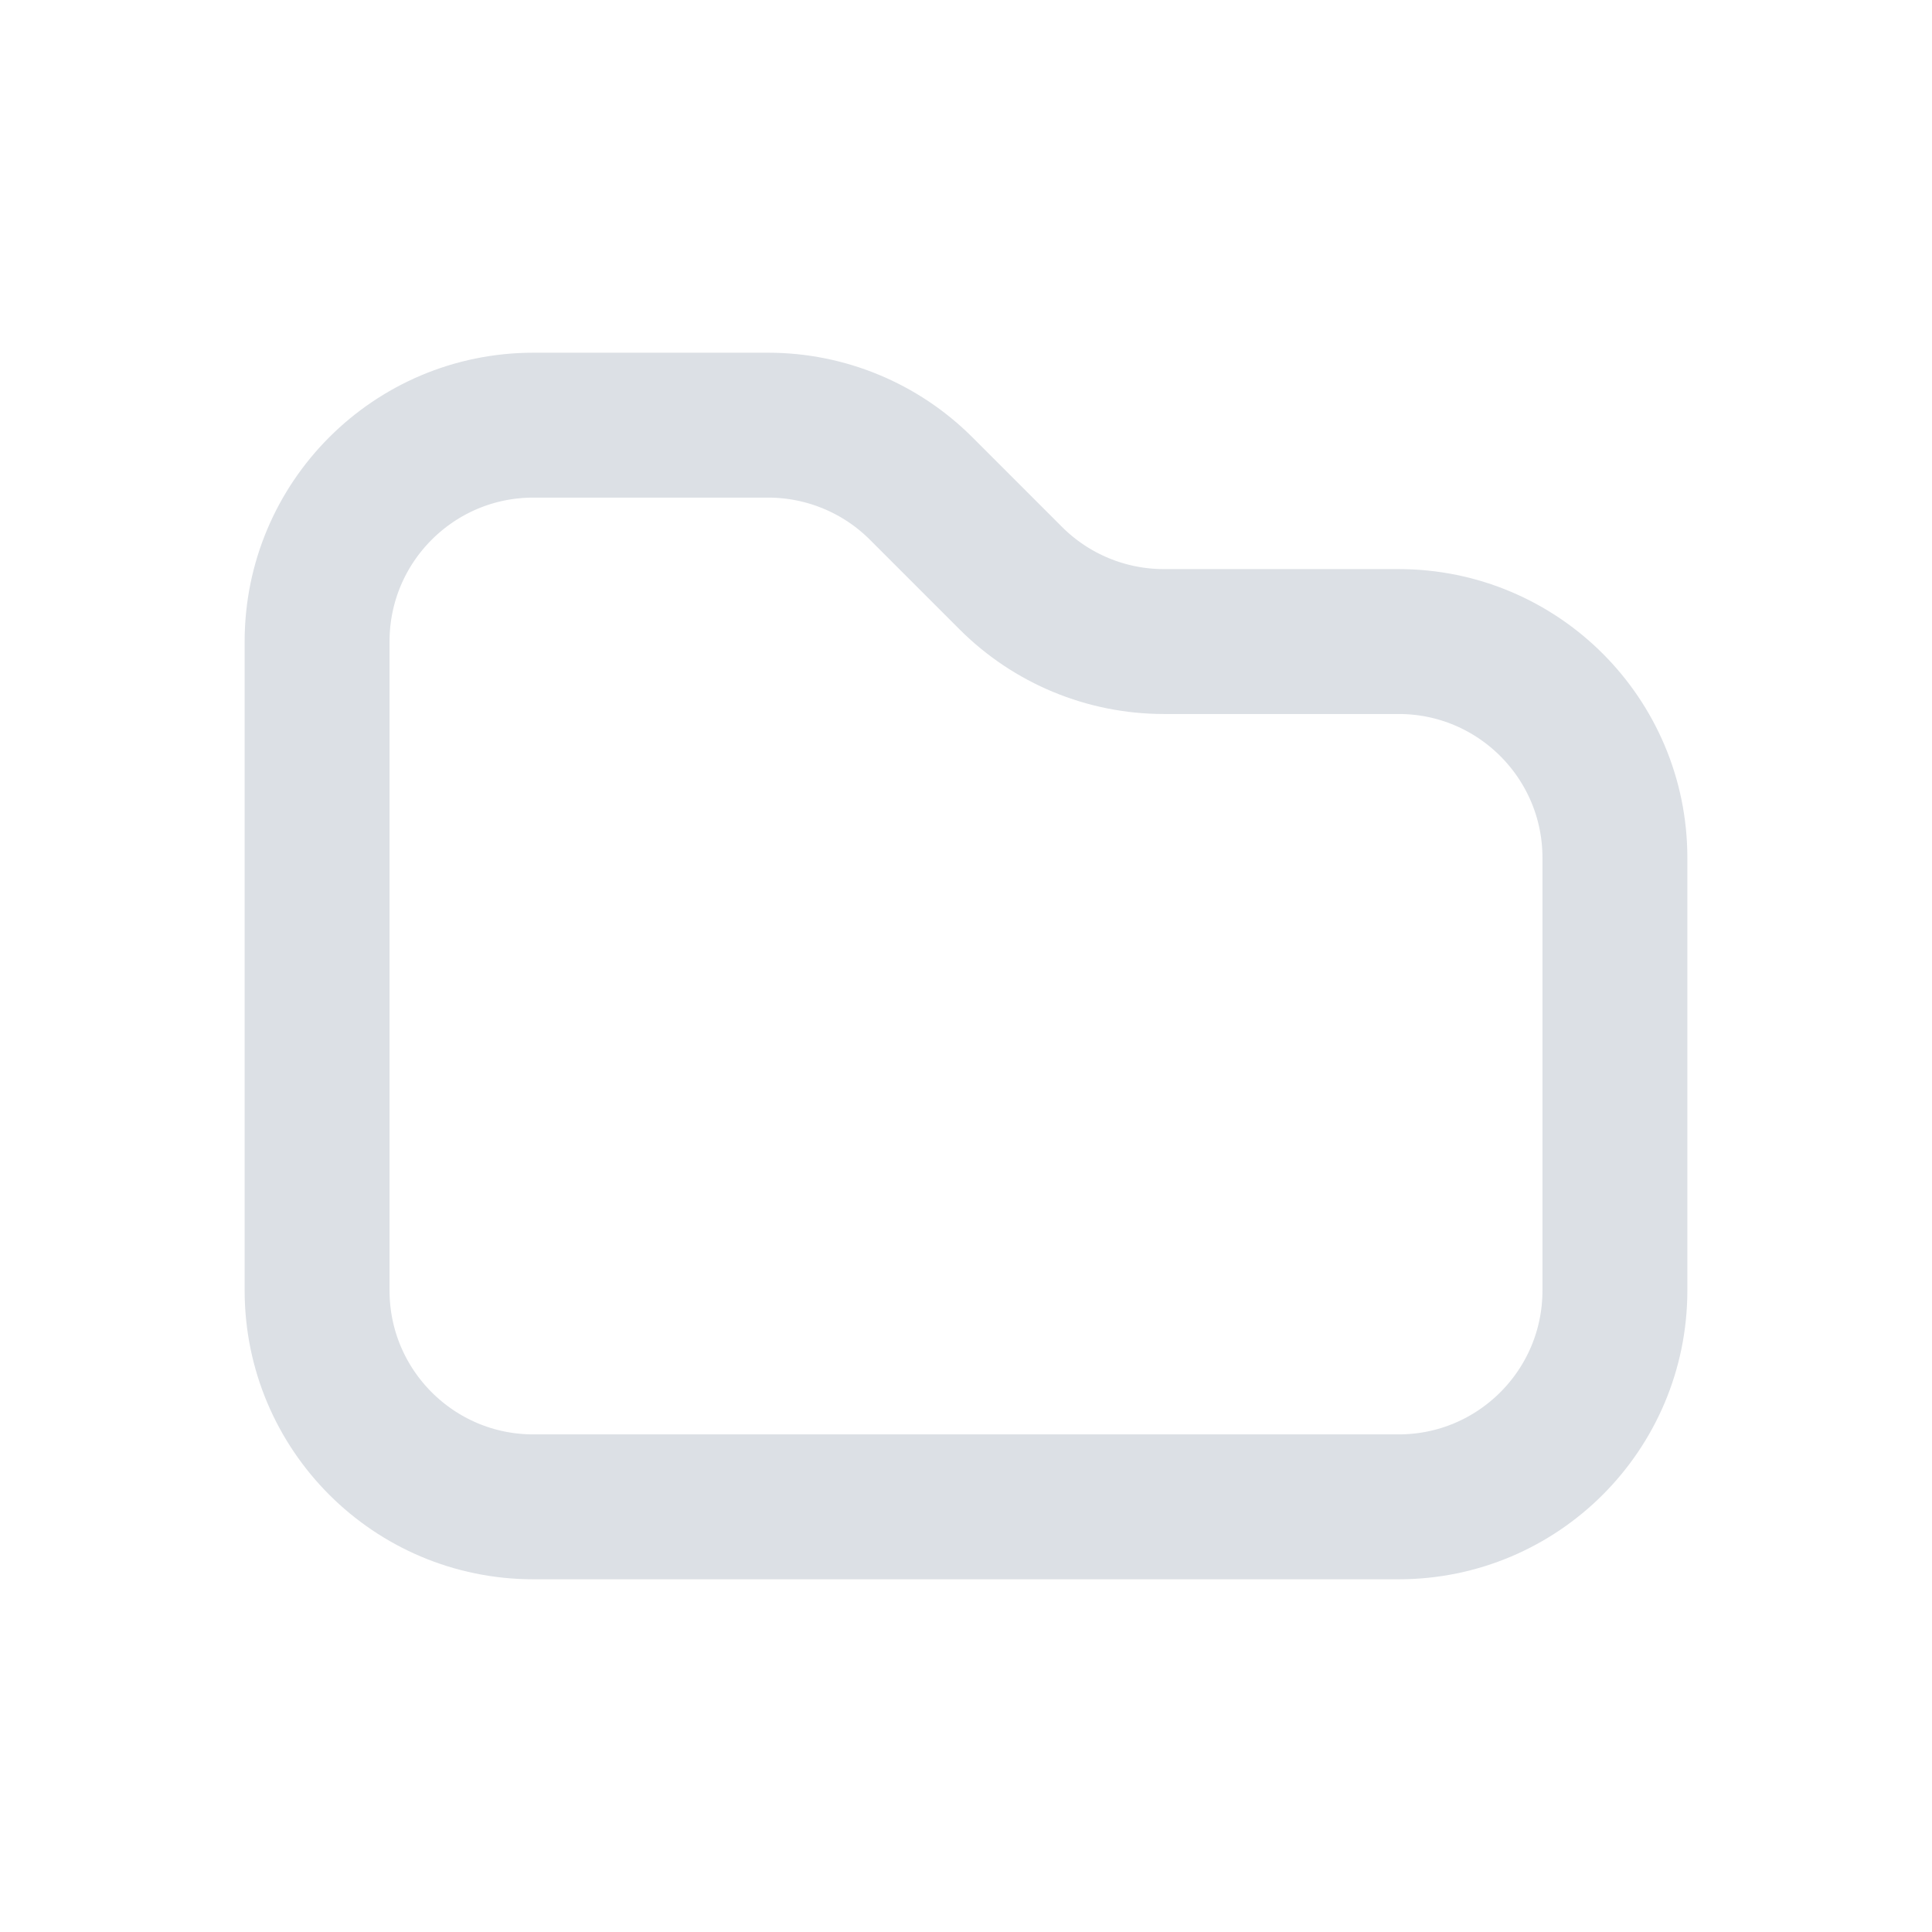
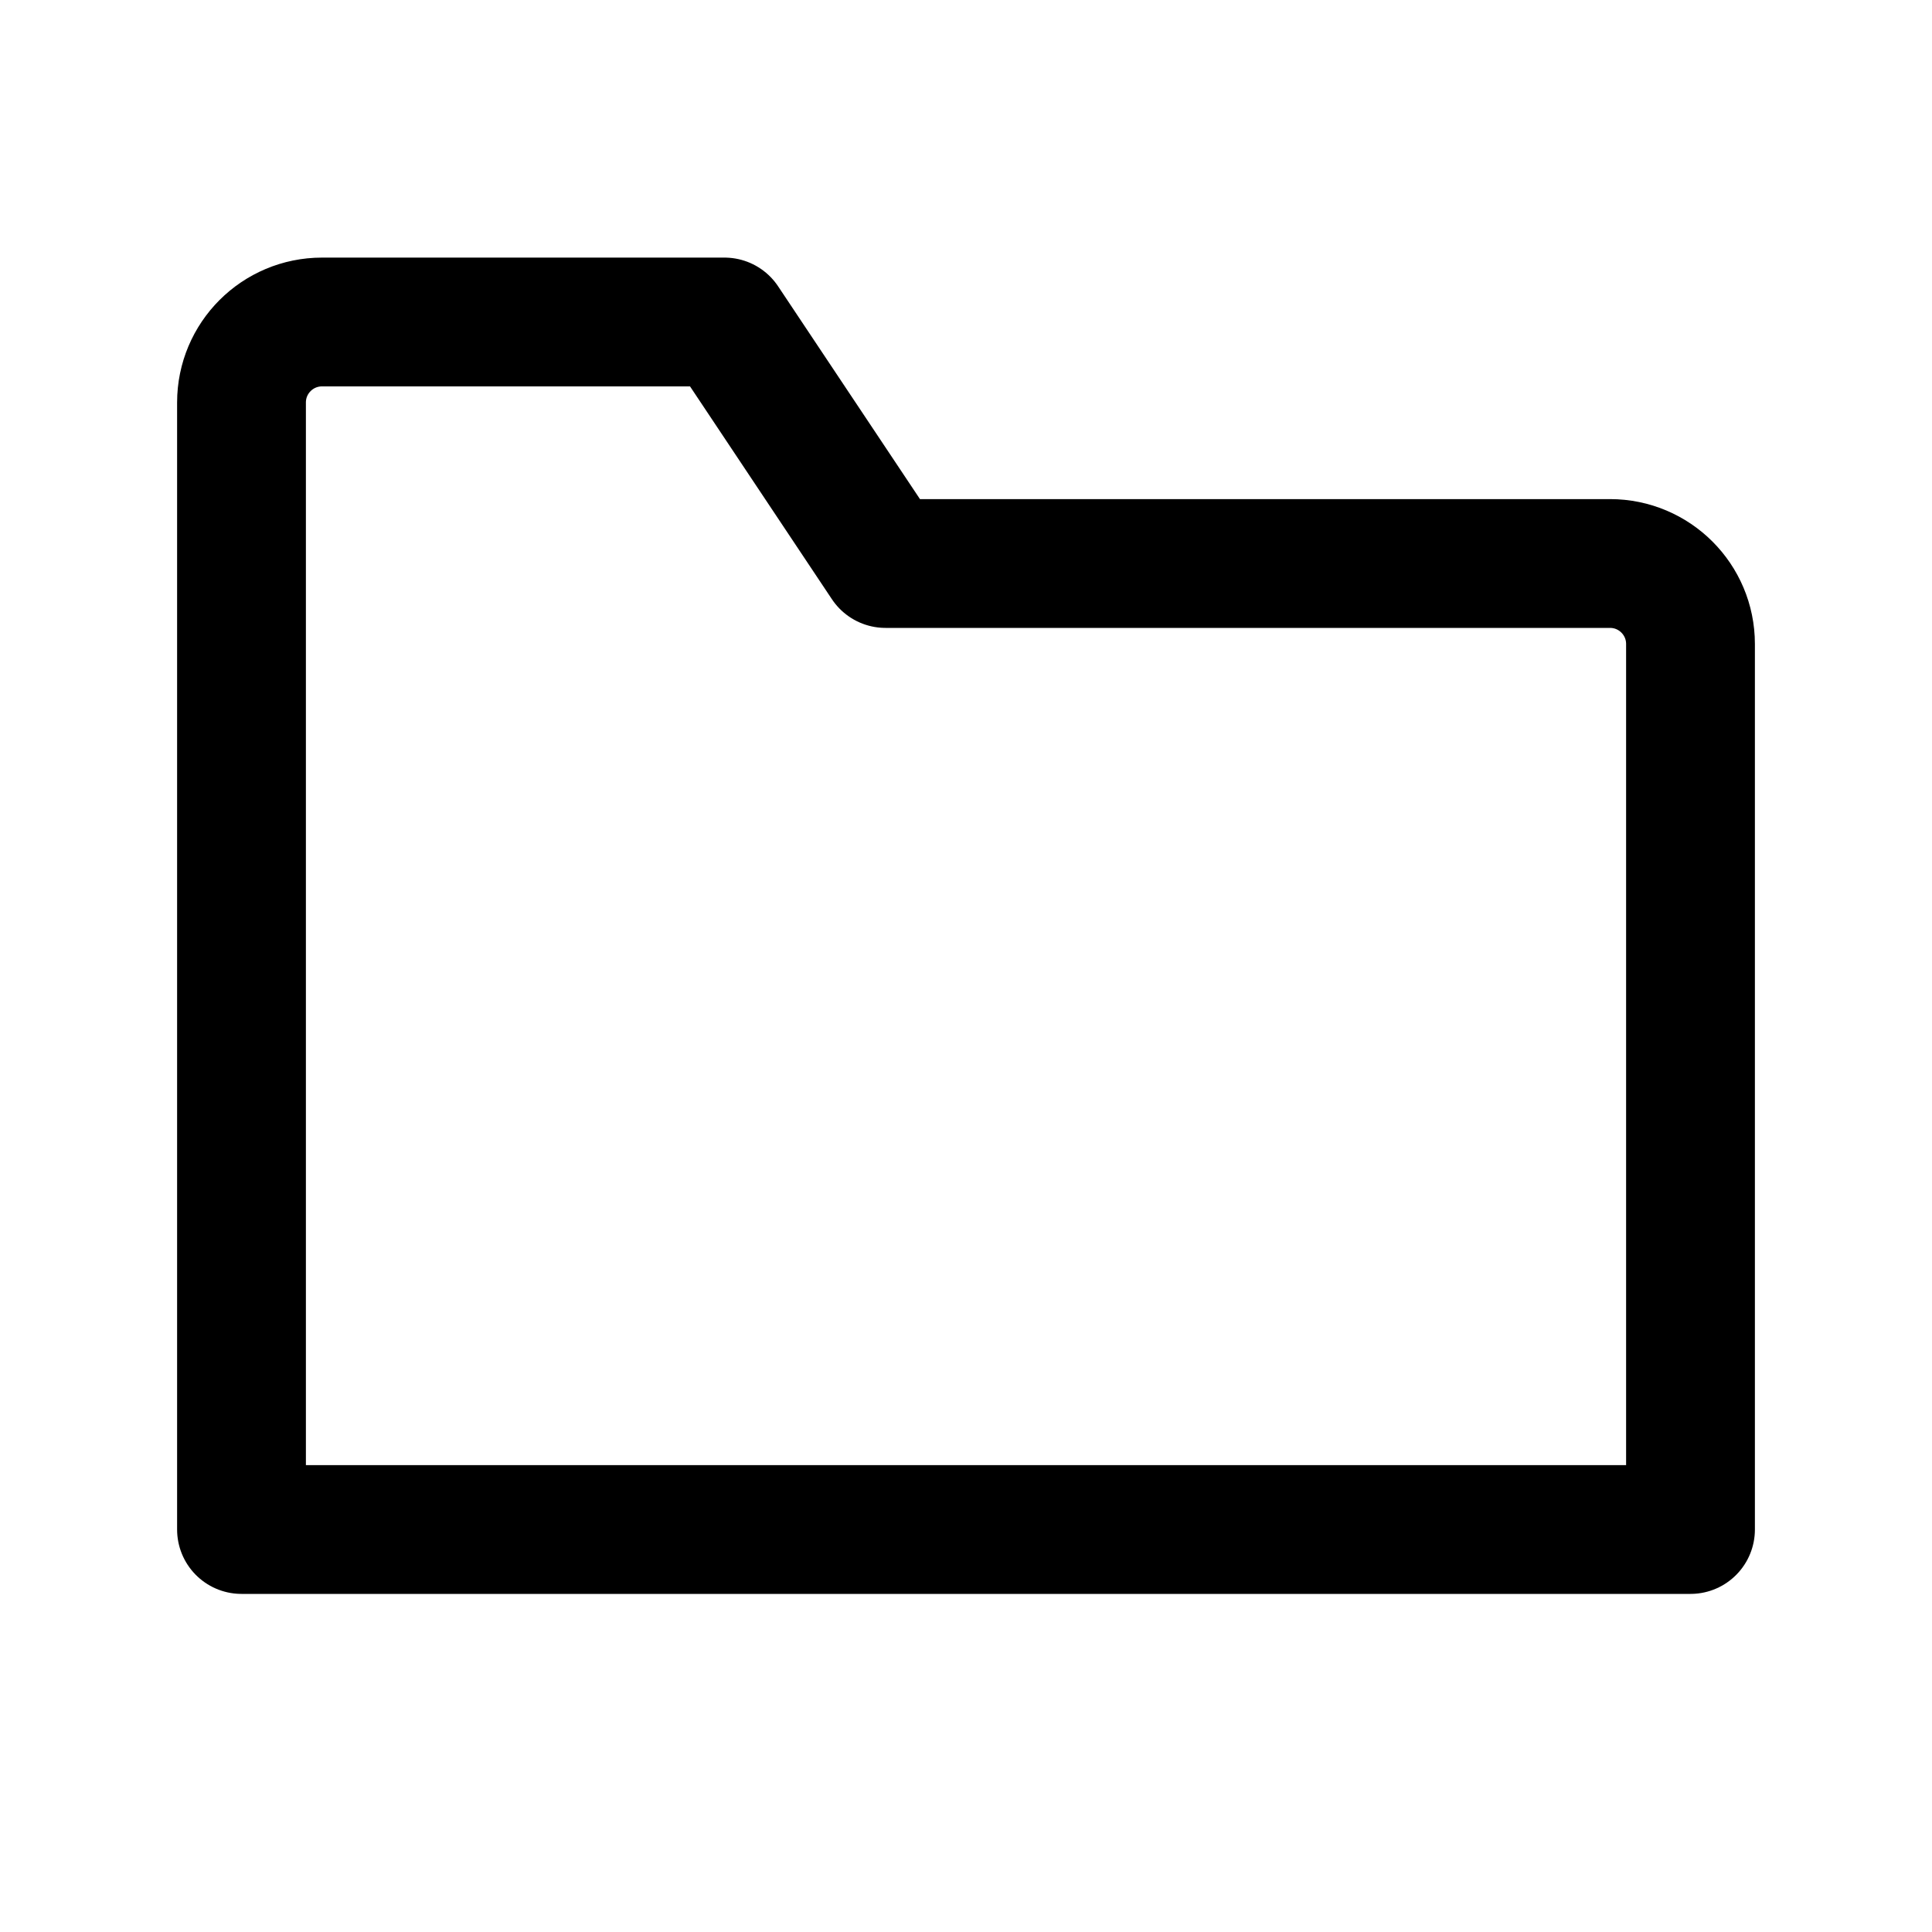
- <svg xmlns="http://www.w3.org/2000/svg" width="16" height="16" viewBox="0 0 16 16" fill="none">
-   <path d="M4.417 12.479H6.209H11.583C12.572 12.479 13.374 11.677 13.374 10.687V7.552V7.104C13.374 6.115 12.572 5.313 11.583 5.313H9.638C9.163 5.313 8.707 5.124 8.371 4.788L7.629 4.046C7.293 3.71 6.837 3.521 6.362 3.521H4.417C3.428 3.521 2.626 4.323 2.626 5.313V10.687C2.626 11.677 3.428 12.479 4.417 12.479Z" stroke="#DCE0E5" stroke-width="1.2" />
+ <svg xmlns="http://www.w3.org/2000/svg" width="24" height="24" viewBox="0 0 24 24" fill="none" stroke="black" stroke-width="1.6" stroke-linecap="round" stroke-linejoin="round">
+   <path d="M3 7V5a1 1 0 0 1 1-1h5l2 3h9a1 1 0 0 1 1 1v11H3Z" />
</svg>
